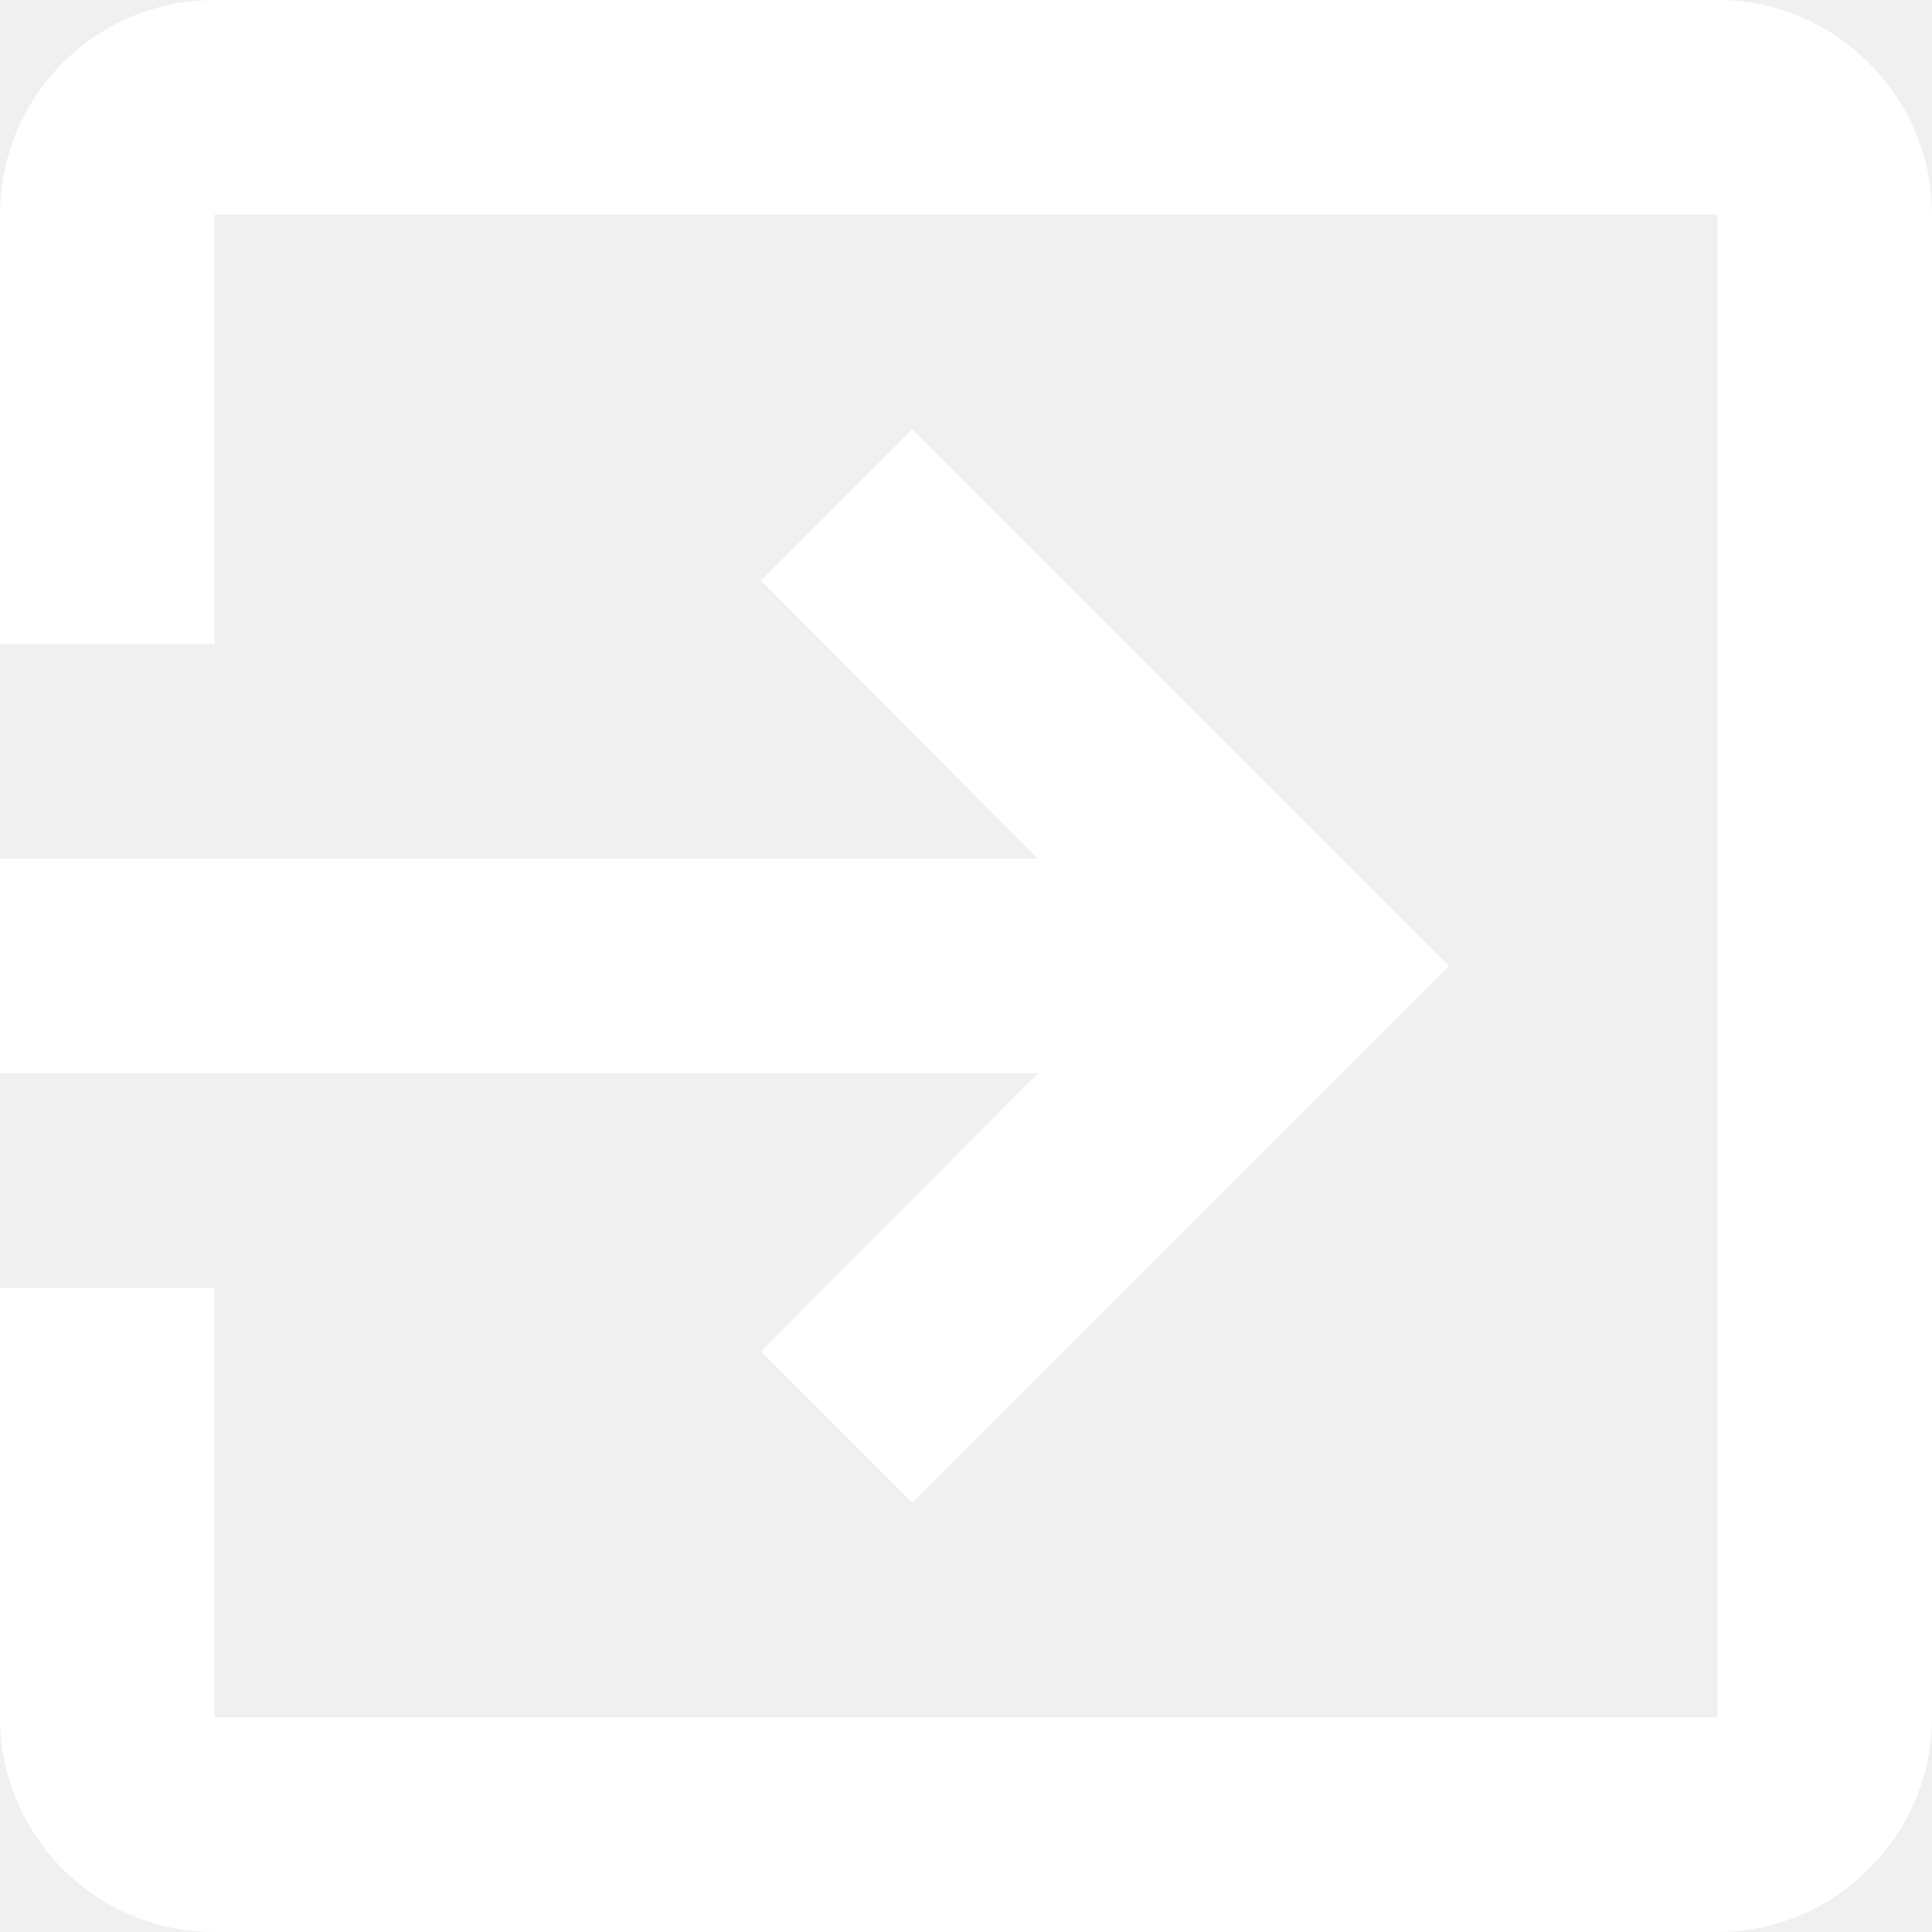
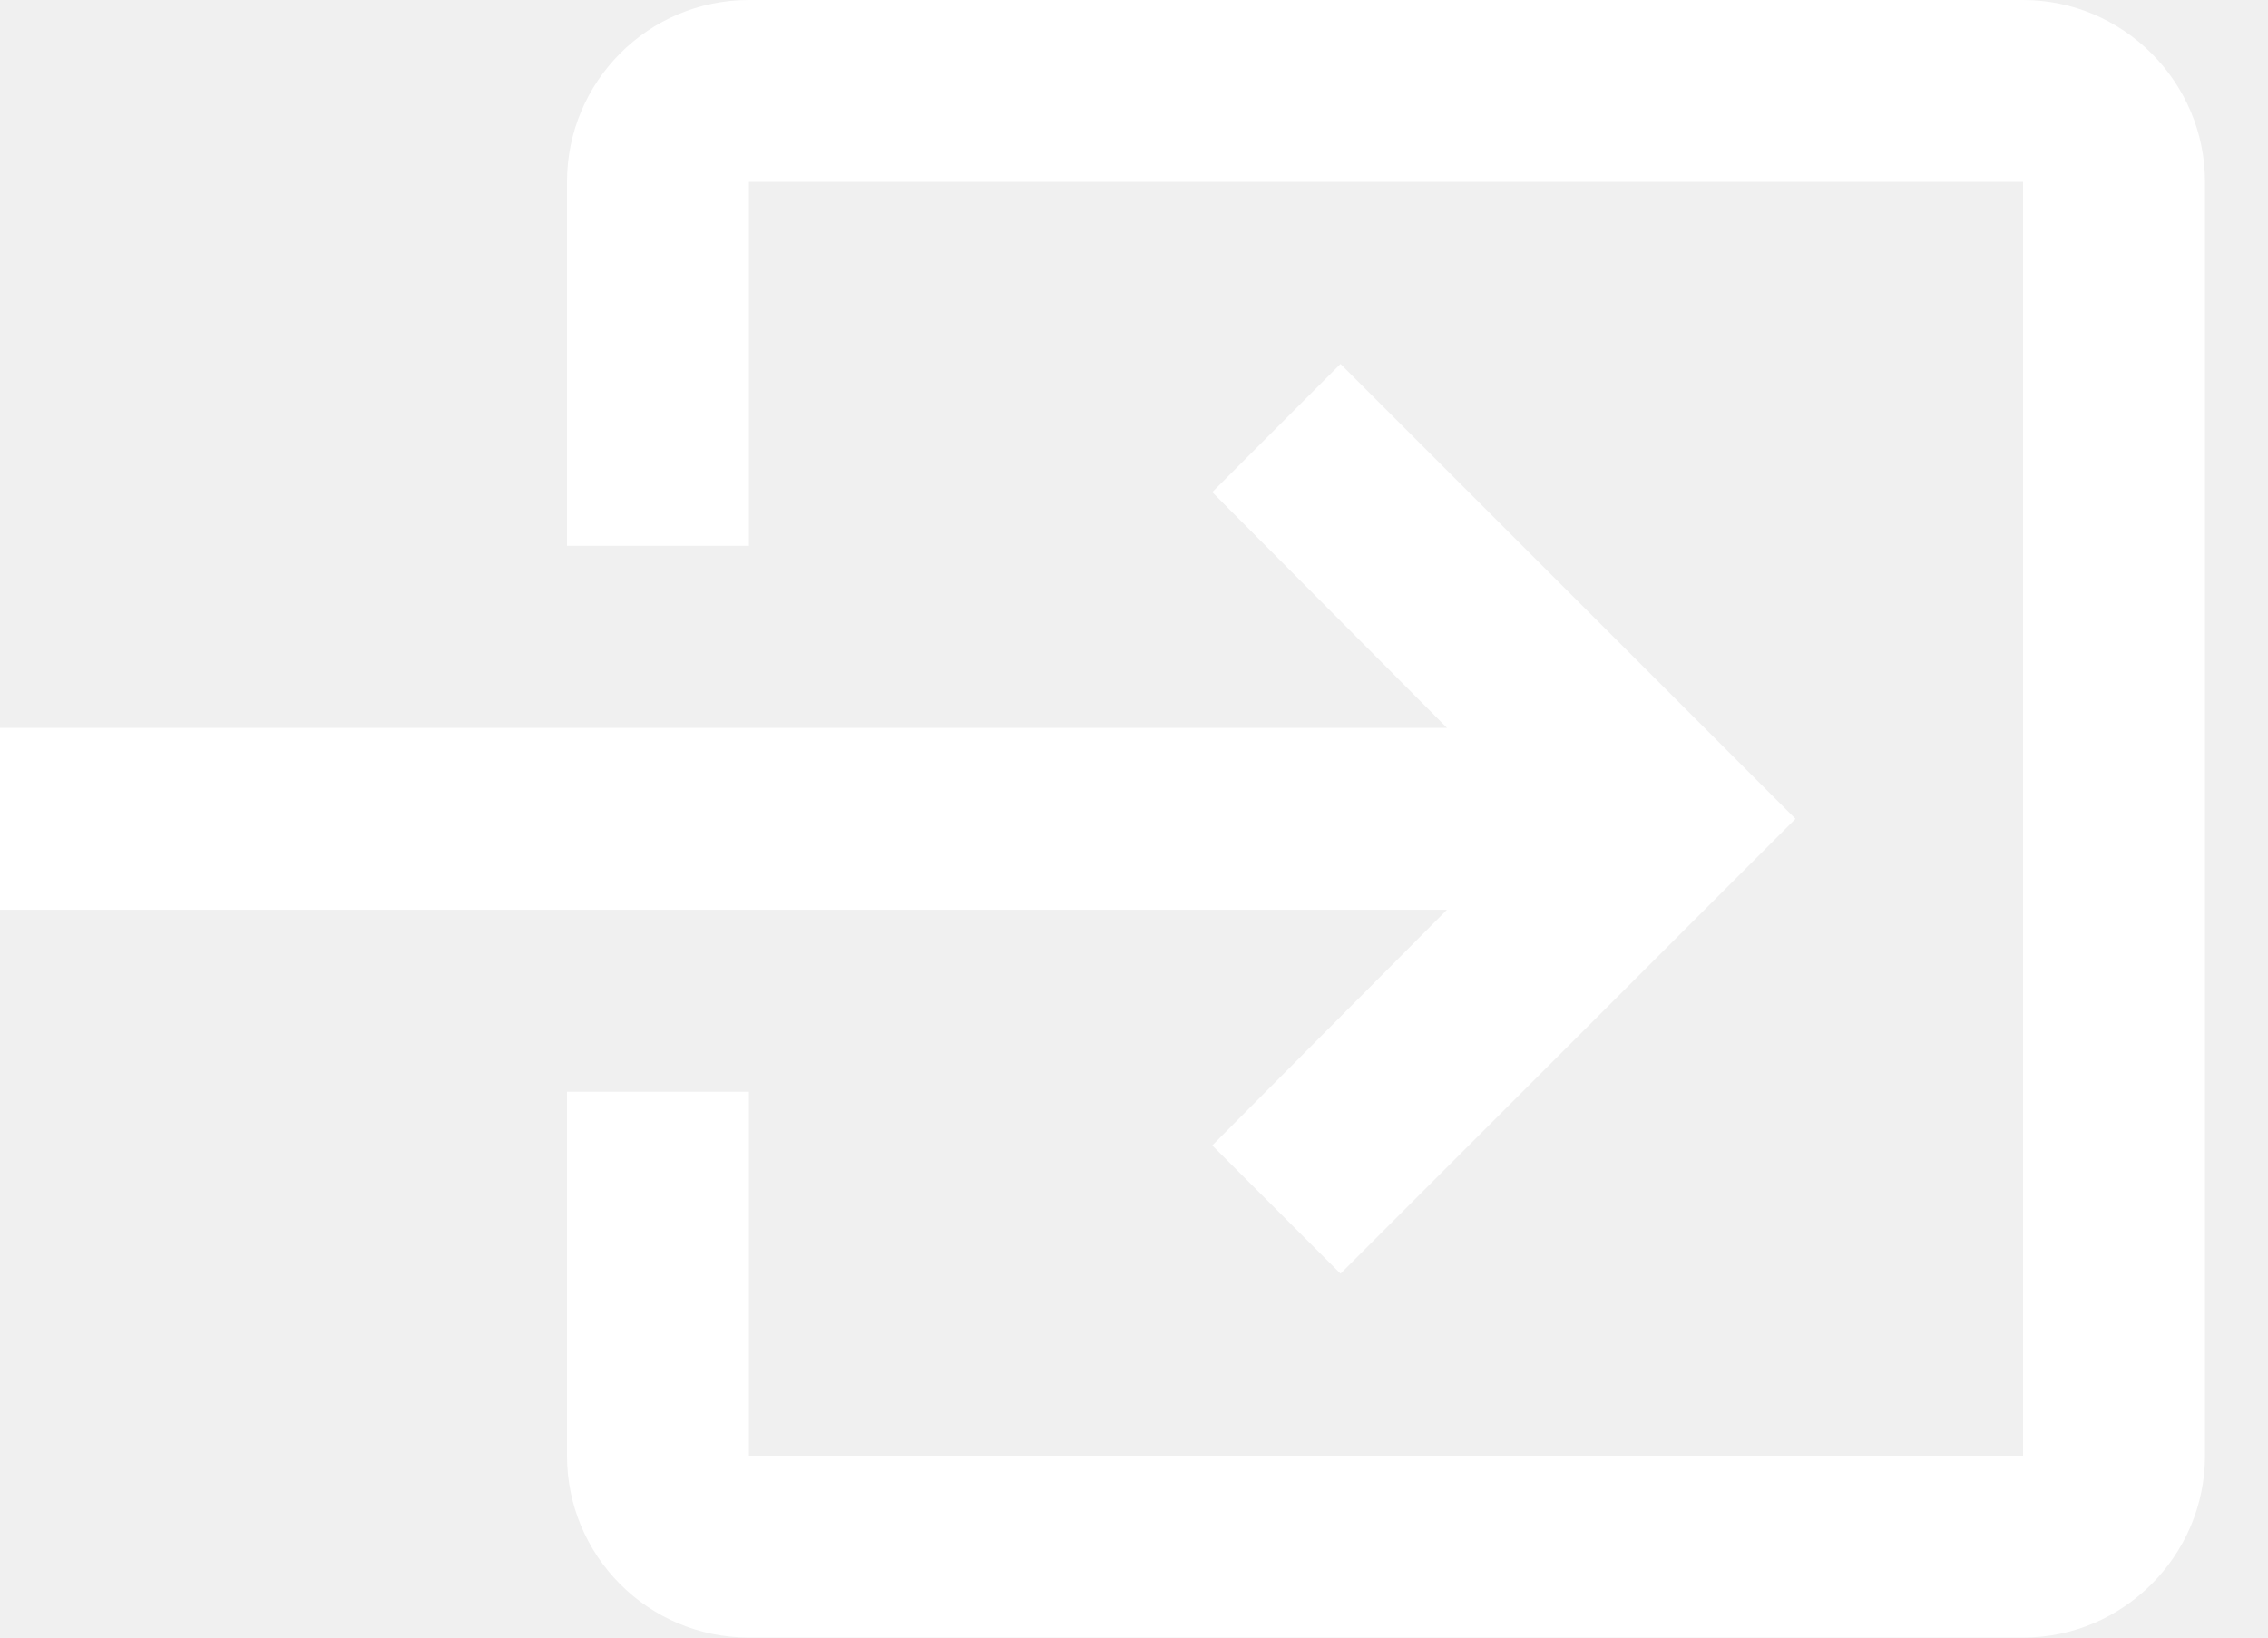
- <svg xmlns="http://www.w3.org/2000/svg" width="13" height="13" viewBox="0 0 13 13" fill="none">
-   <path d="M5.121 9.093L6.139 10.111L9.75 6.5L6.139 2.889L5.121 3.907L6.984 5.778H0V7.222H6.984L5.121 9.093ZM11.556 0H1.444C0.643 0 0 0.65 0 1.444V4.333H1.444V1.444H11.556V11.556H1.444V8.667H0V11.556C0 12.35 0.643 13 1.444 13H11.556C12.35 13 13 12.35 13 11.556V1.444C13 0.65 12.35 0 11.556 0Z" fill="white" />
+ <svg xmlns="http://www.w3.org/2000/svg" width="18" height="13" viewBox="0 0 18 13" fill="none">
+   <path d="M9.621 9.093L10.639 10.111L14.25 6.5L10.639 2.889L9.621 3.907L11.484 5.778H0V7.222H11.484L9.621 9.093ZM16.056 0H5.944C5.143 0 4.5 0.65 4.5 1.444V4.333H5.944V1.444H16.056V11.556H5.944V8.667H4.5V11.556C4.5 12.35 5.143 13 5.944 13H16.056C16.85 13 17.5 12.35 17.5 11.556V1.444C17.5 0.65 16.85 0 16.056 0Z" fill="#fff" />
</svg>
